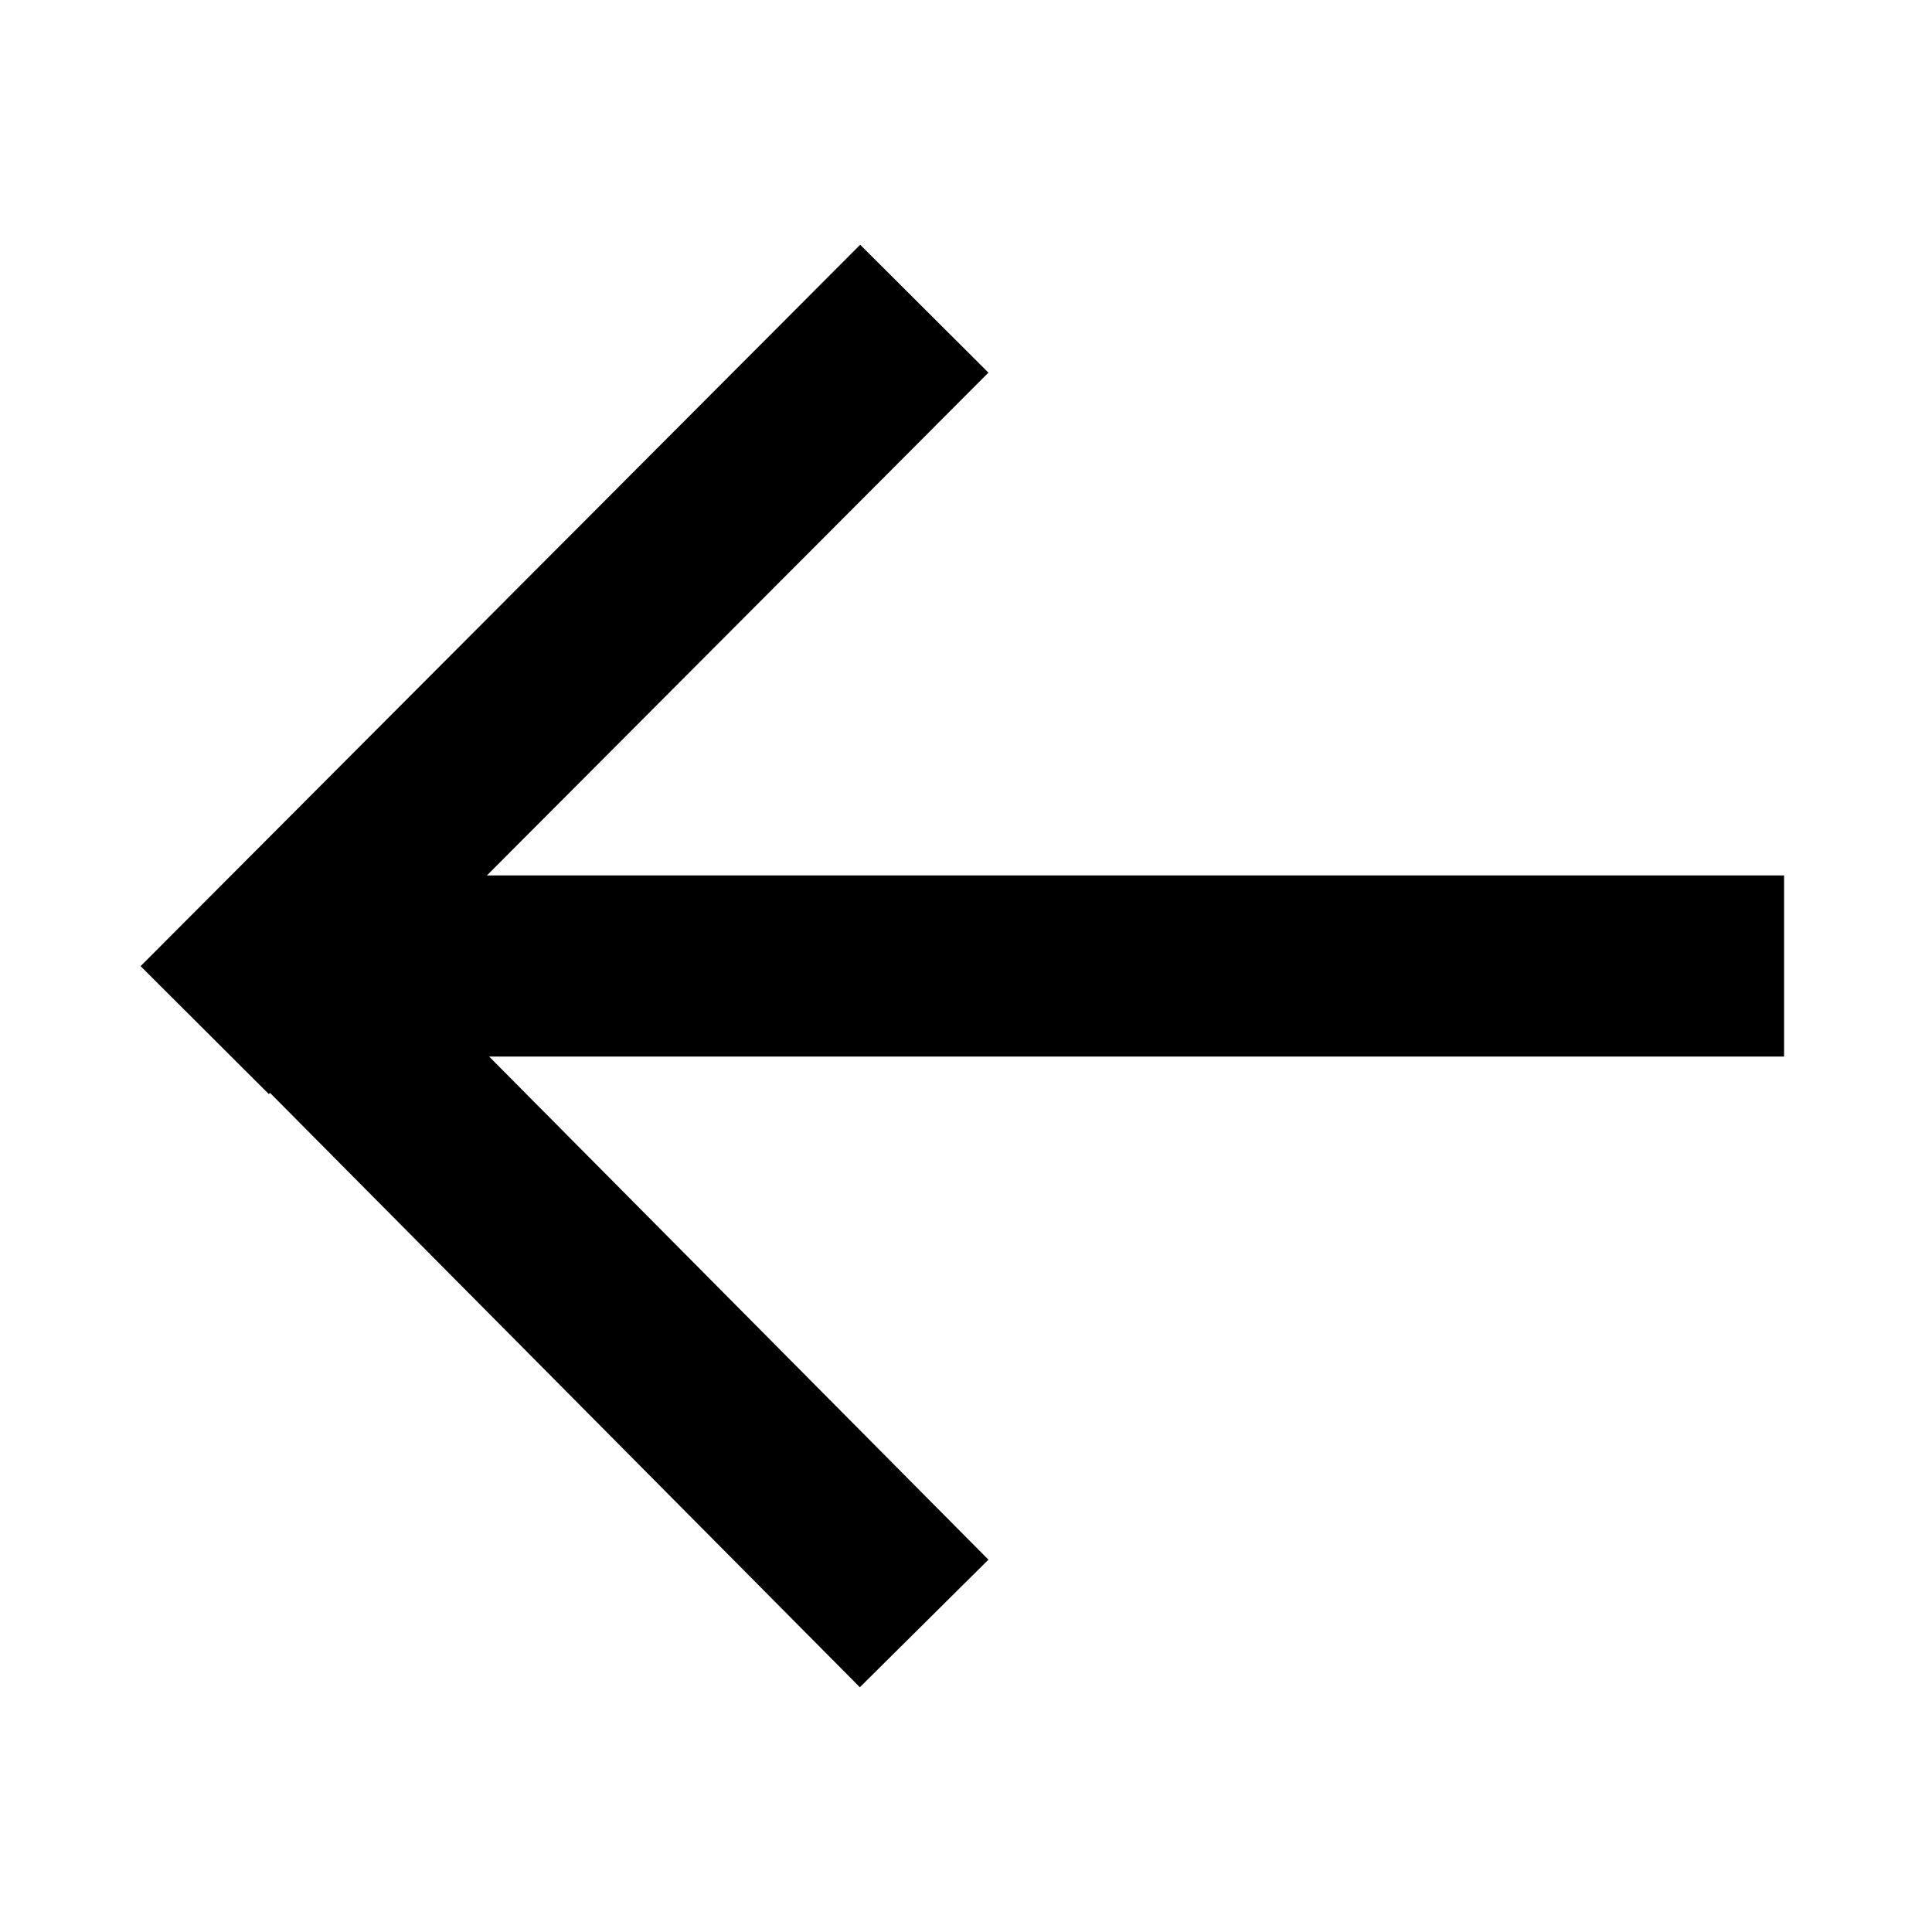
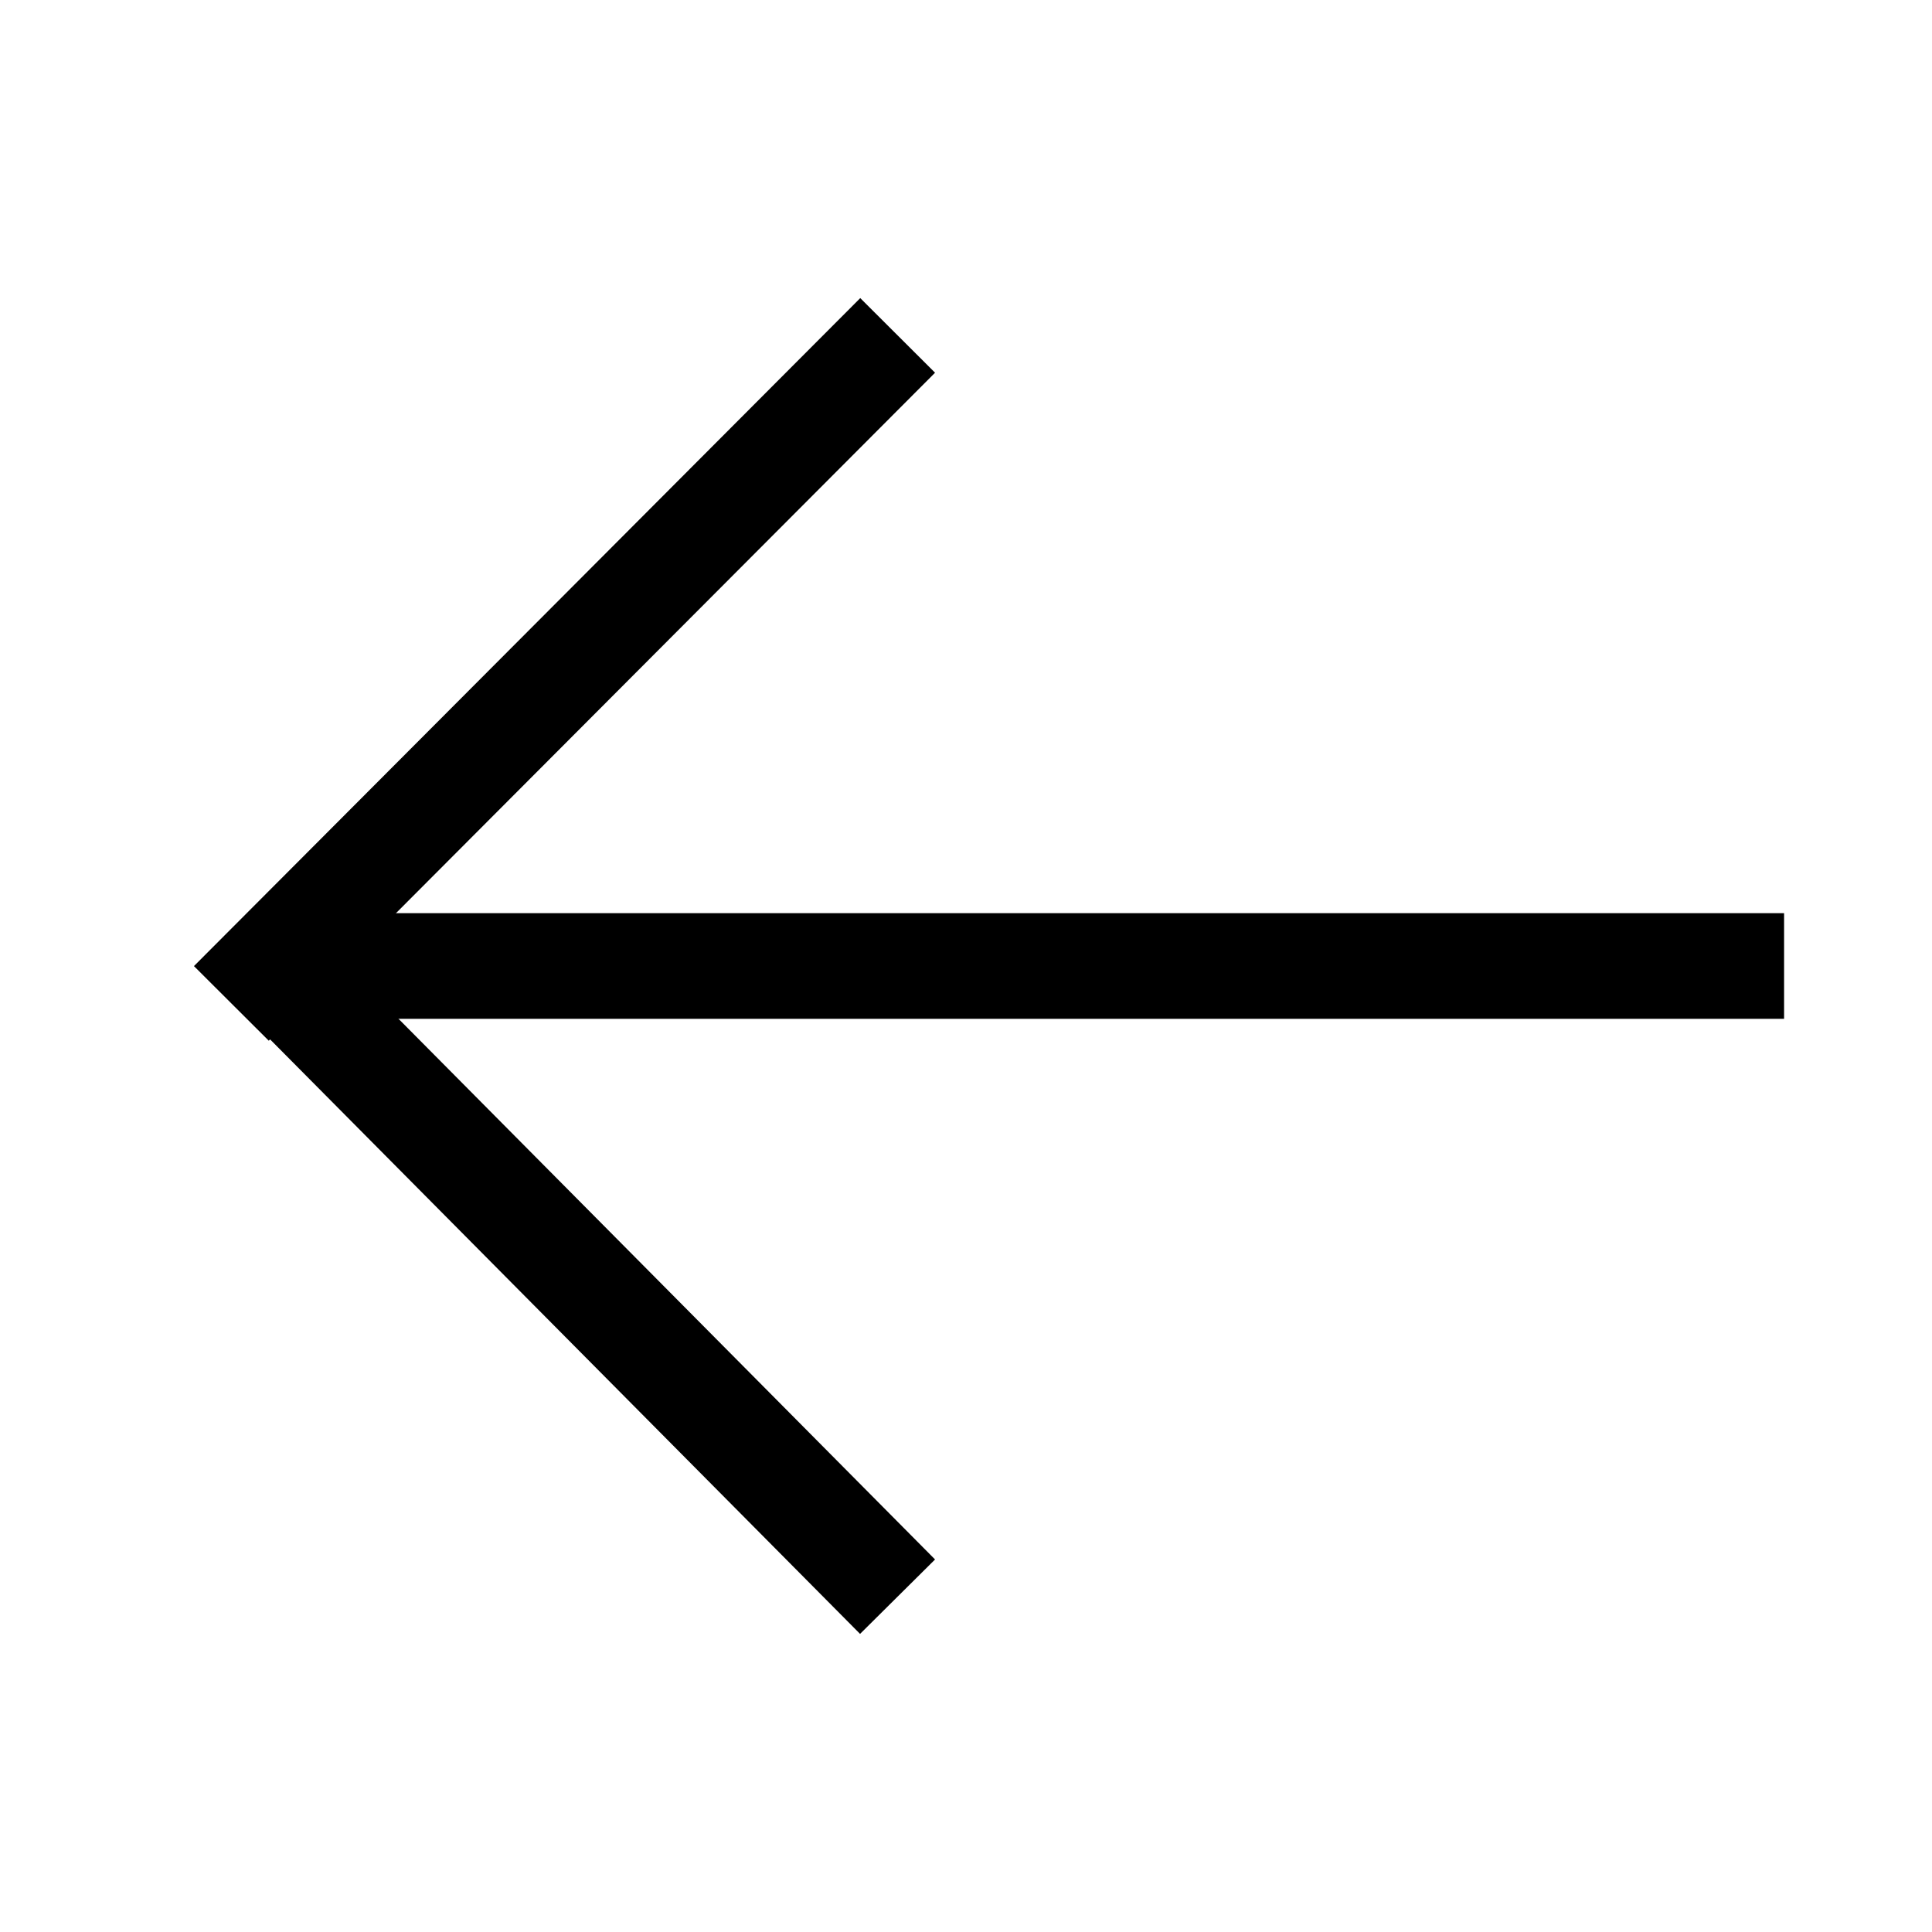
<svg xmlns="http://www.w3.org/2000/svg" width="128" height="128">
-   <g id="left" fill="none" stroke="currentColor" stroke-width="12" stroke-miterlimit="10">
+   <g id="left" fill="none" stroke="currentColor" stroke-width="7" stroke-miterlimit="10">
    <path d="M57 103.3L18 64m-.2 0L57 24.7" stroke-linecap="square" />
    <path d="M17.8 64h100.4" />
  </g>
</svg>
